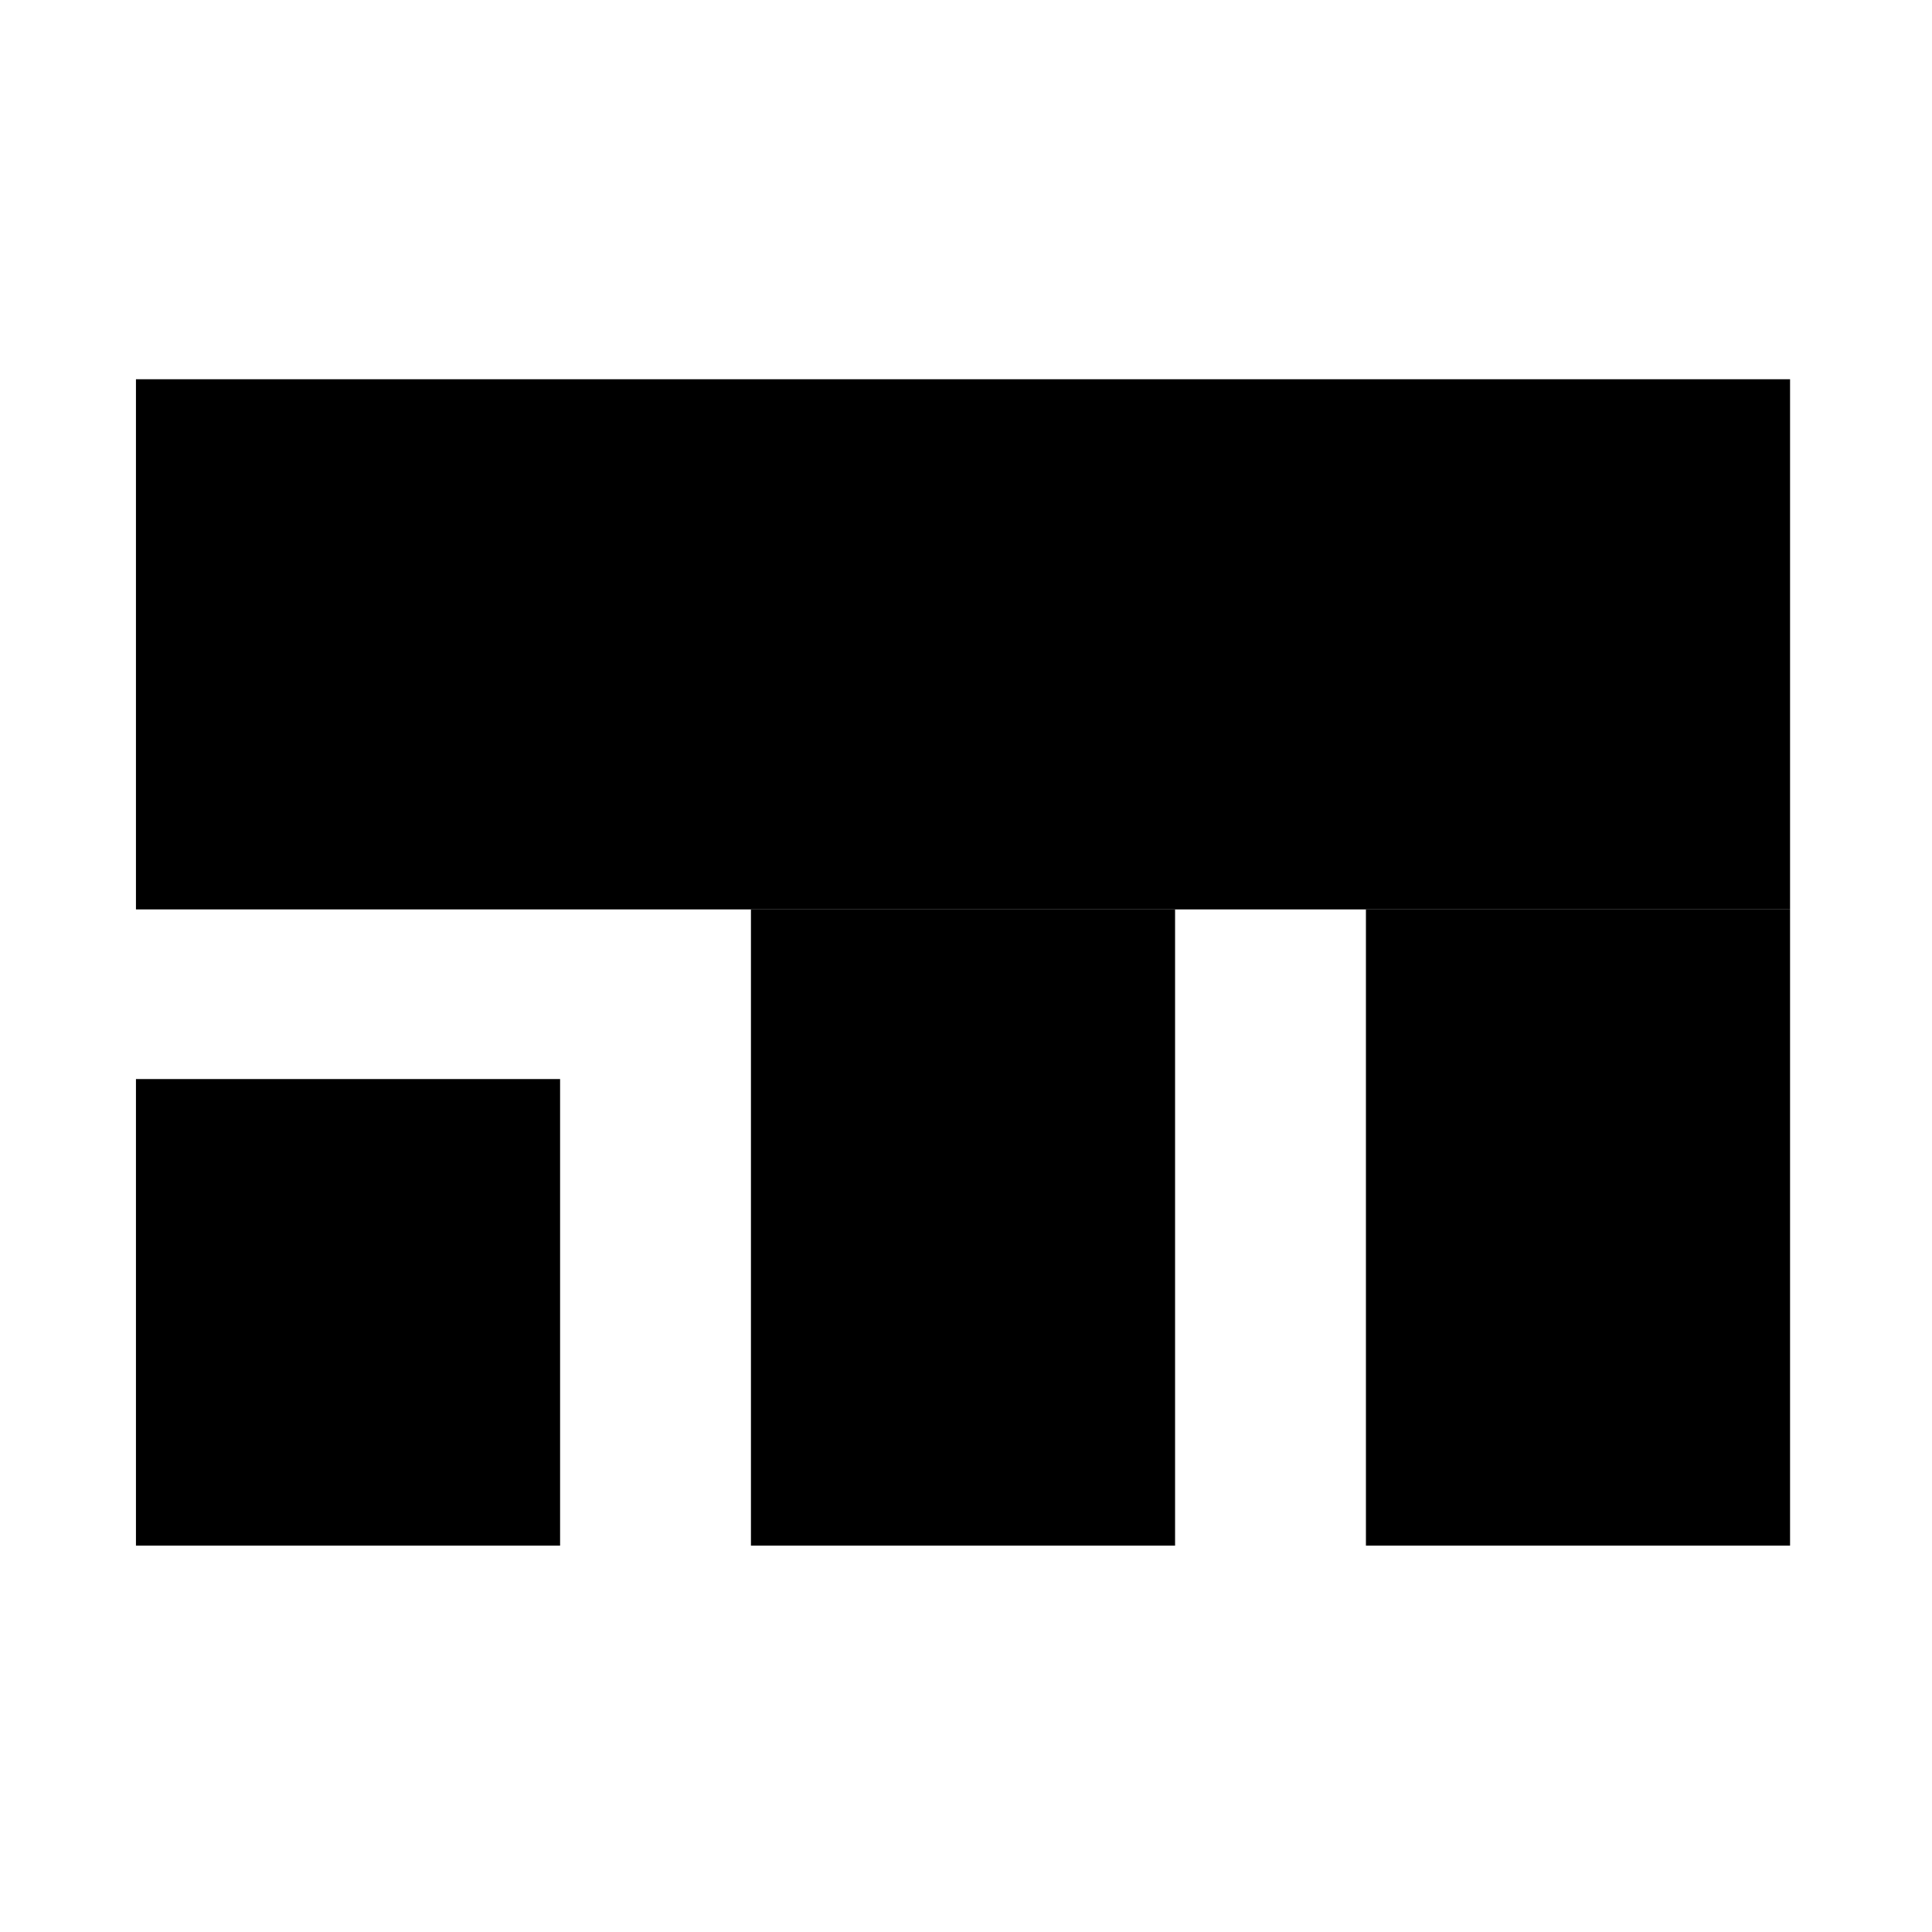
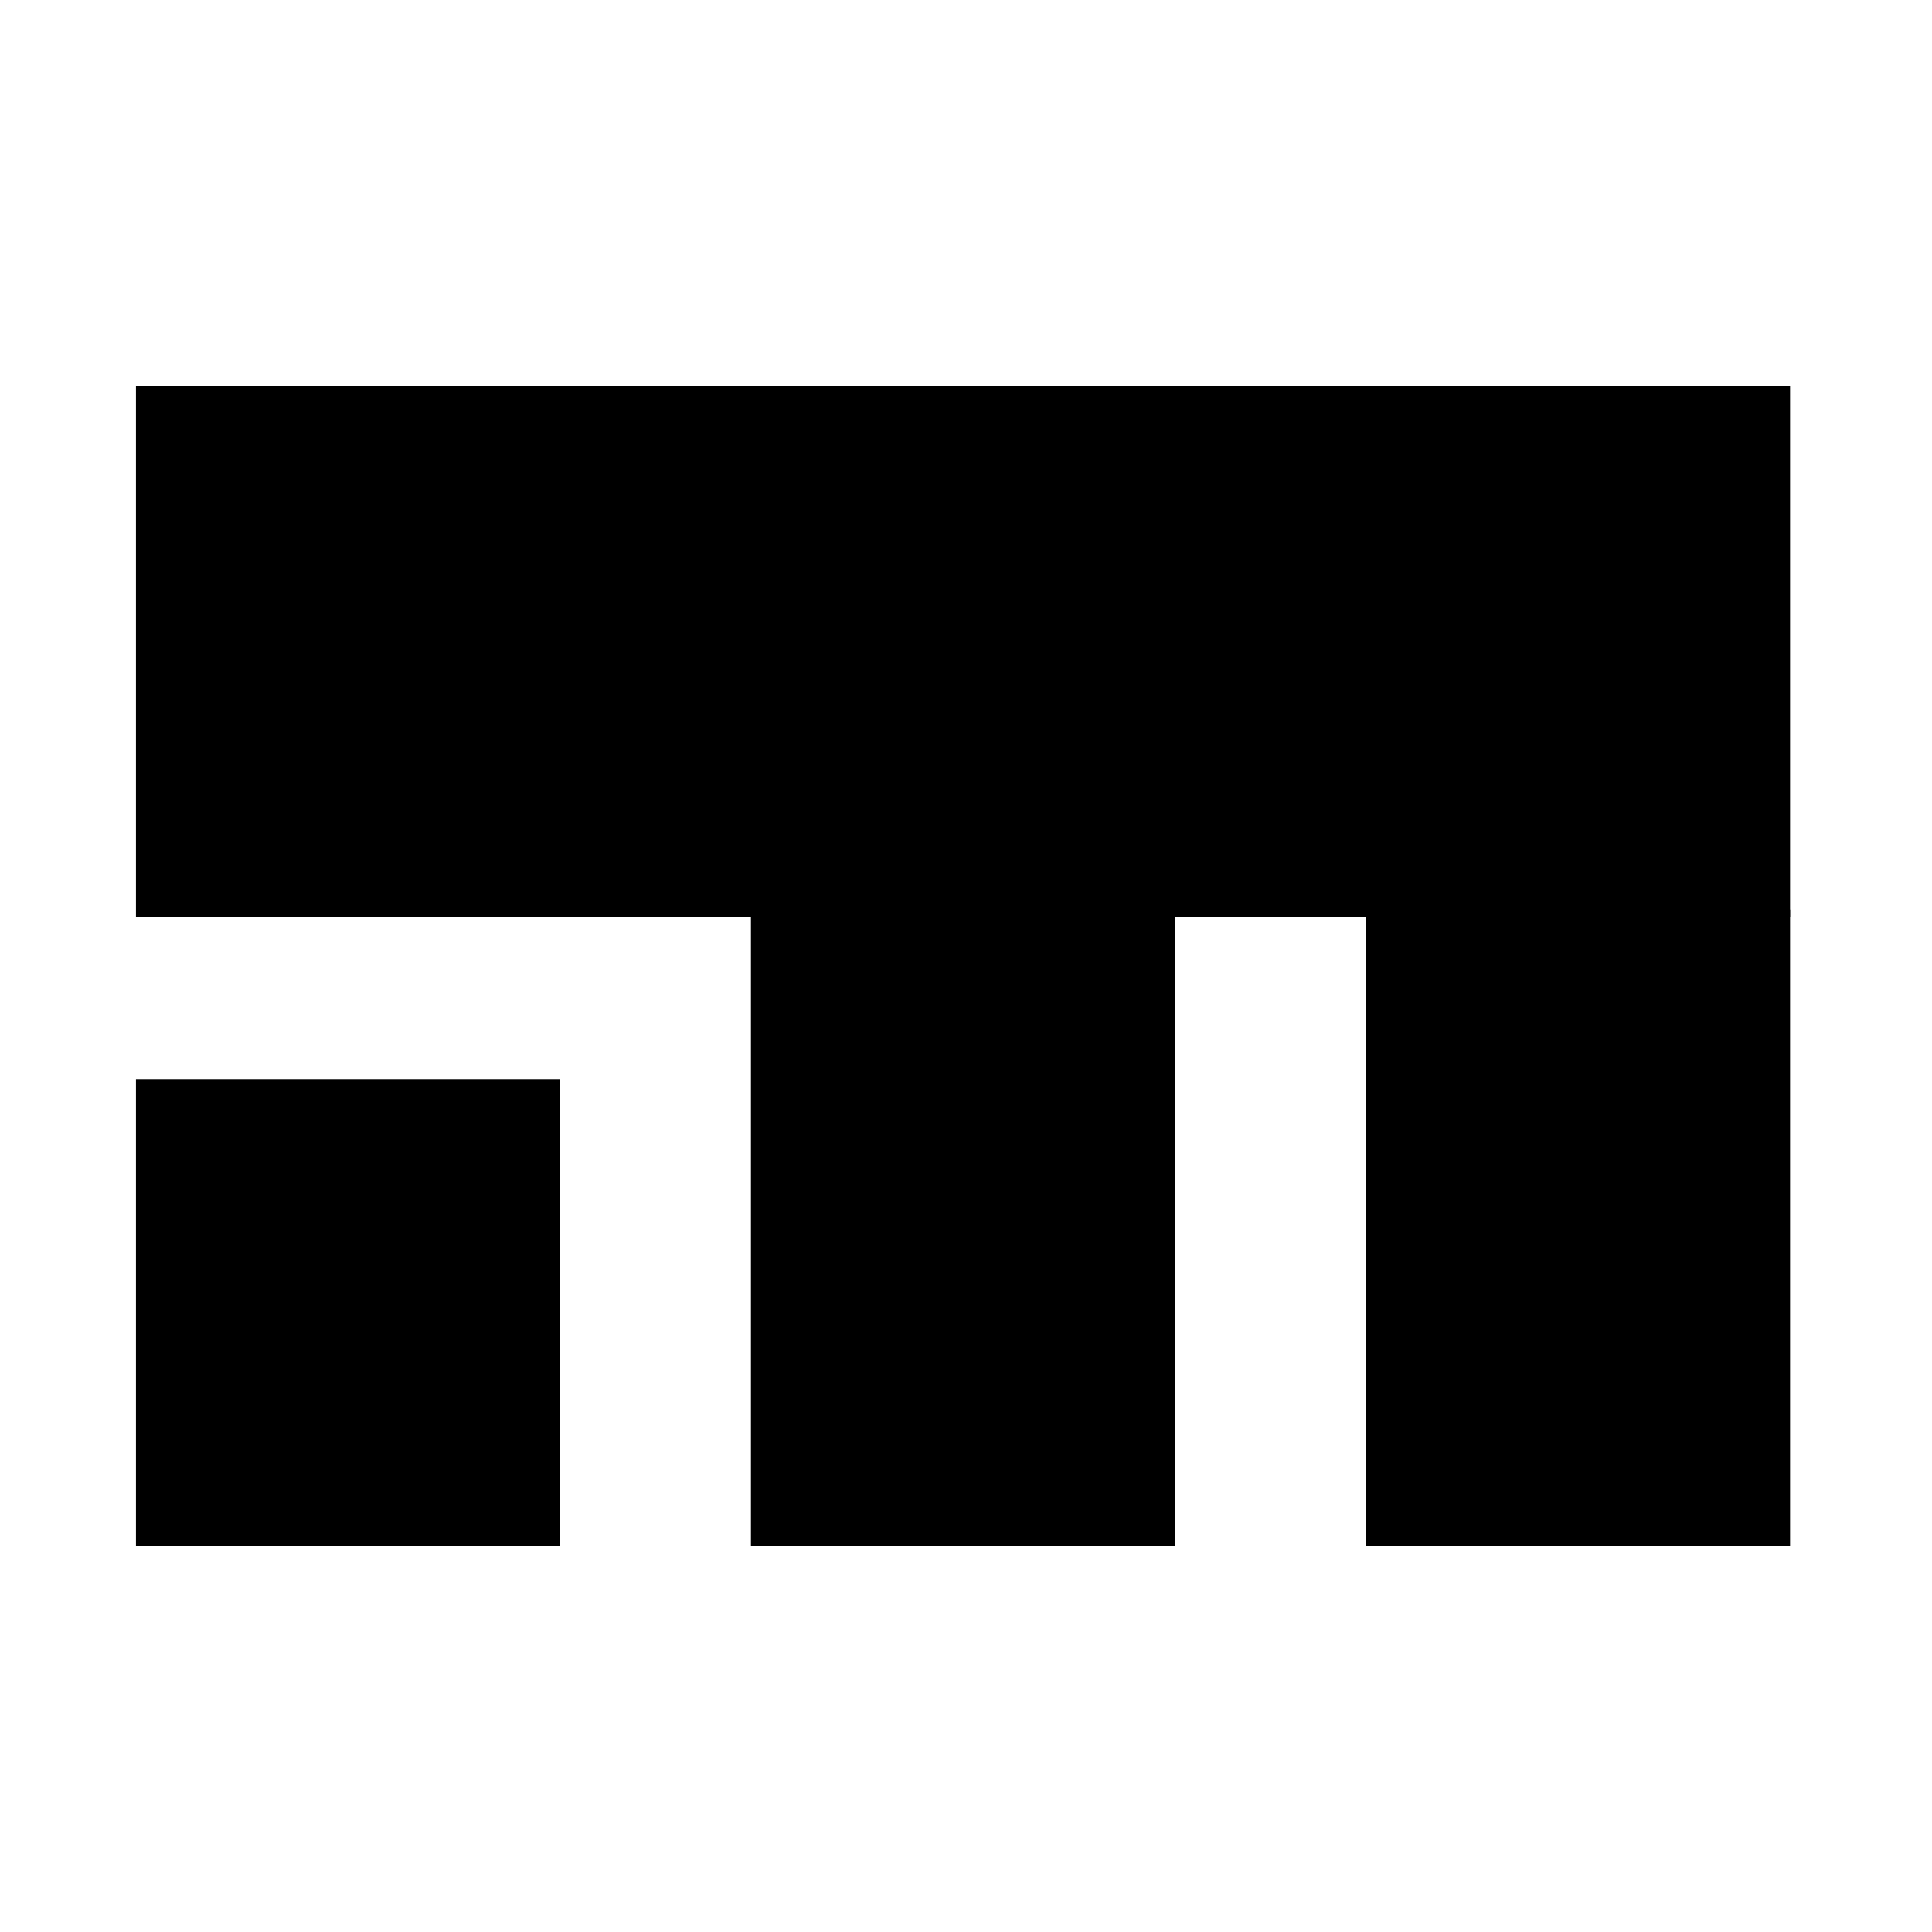
<svg xmlns="http://www.w3.org/2000/svg" width="270" height="270" viewBox="0 0 270 270" fill="none">
  <g clip-path="url(#clip0_1_16)">
    <rect width="270" height="270" fill="white" />
    <rect width="270" height="270" fill="white" />
-     <rect x="19" y="53" width="231.164" height="74.091" fill="black" />
+     <rect x="19" y="54" width="231.164" height="74.091" fill="black" />
    <rect x="164.218" y="127.091" width="88.909" height="59.273" transform="rotate(90 164.218 127.091)" fill="black" />
    <rect x="250.164" y="127.091" width="88.909" height="59.273" transform="rotate(90 250.164 127.091)" fill="black" />
    <rect x="78.273" y="150.8" width="65.2" height="59.273" transform="rotate(90 78.2728 150.8)" fill="black" />
  </g>
  <defs>
    <clipPath id="clip0_1_16">
      <rect width="270" height="270" fill="white" />
    </clipPath>
  </defs>
</svg>
